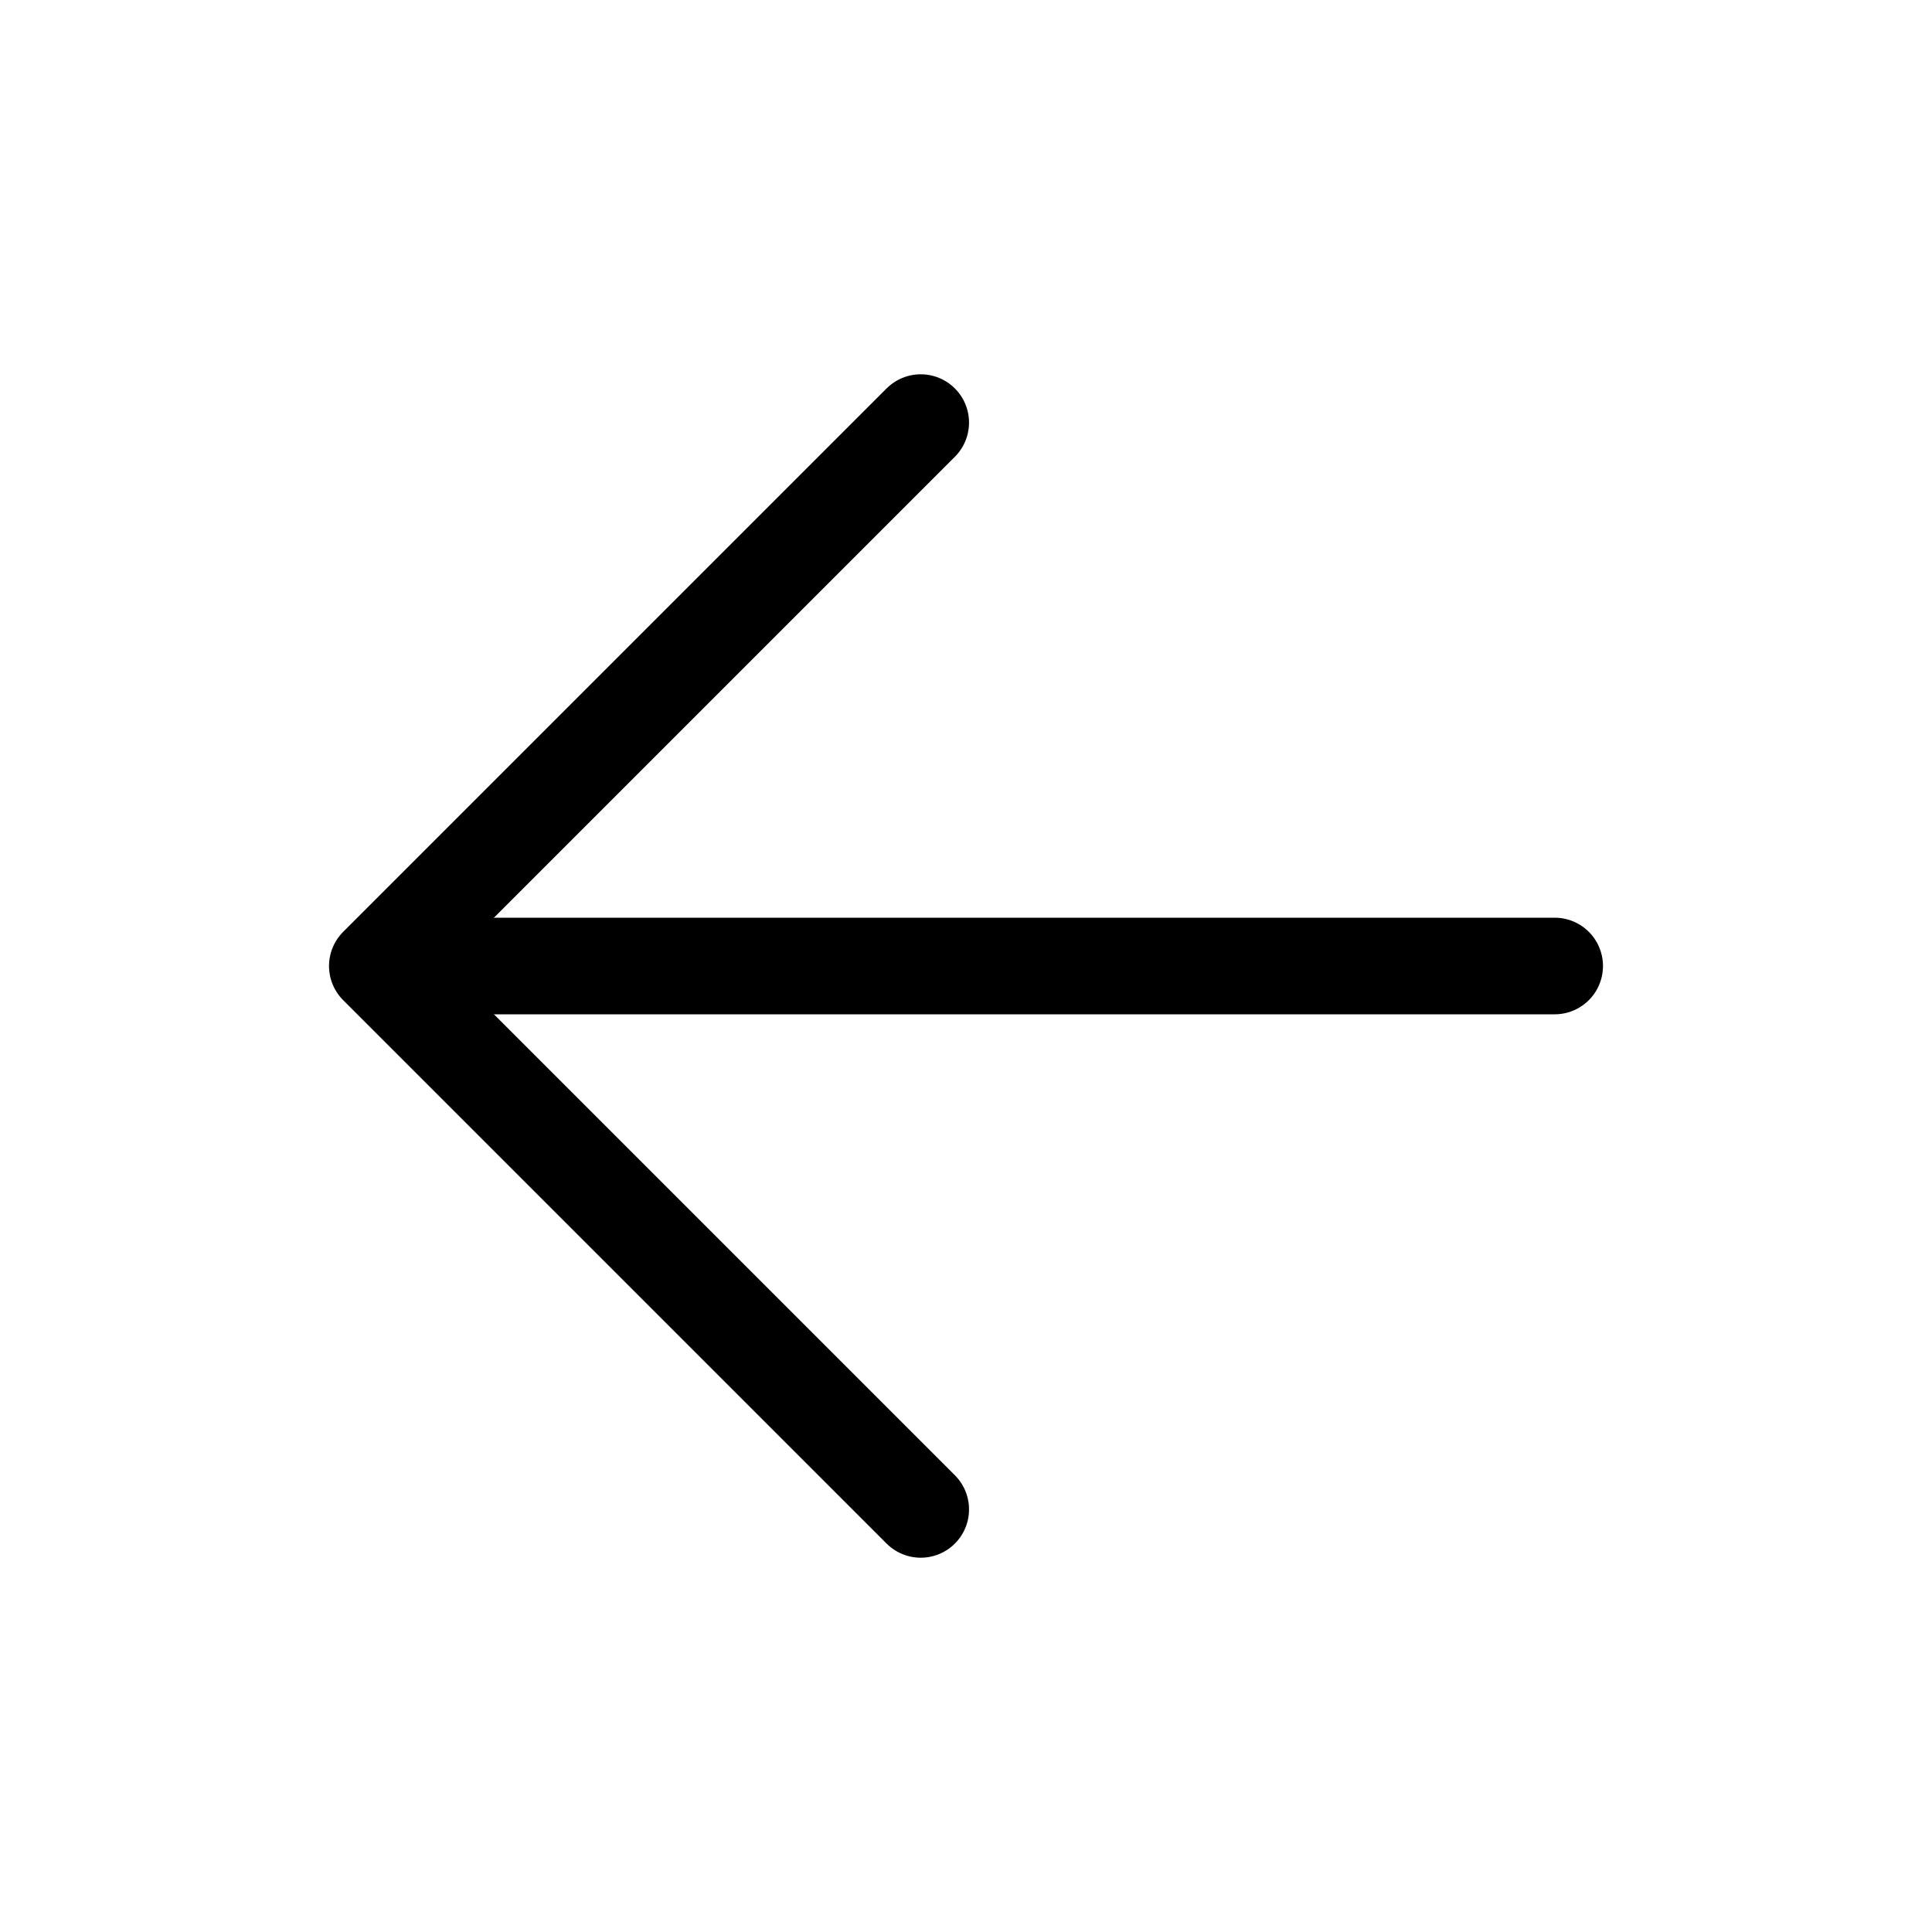
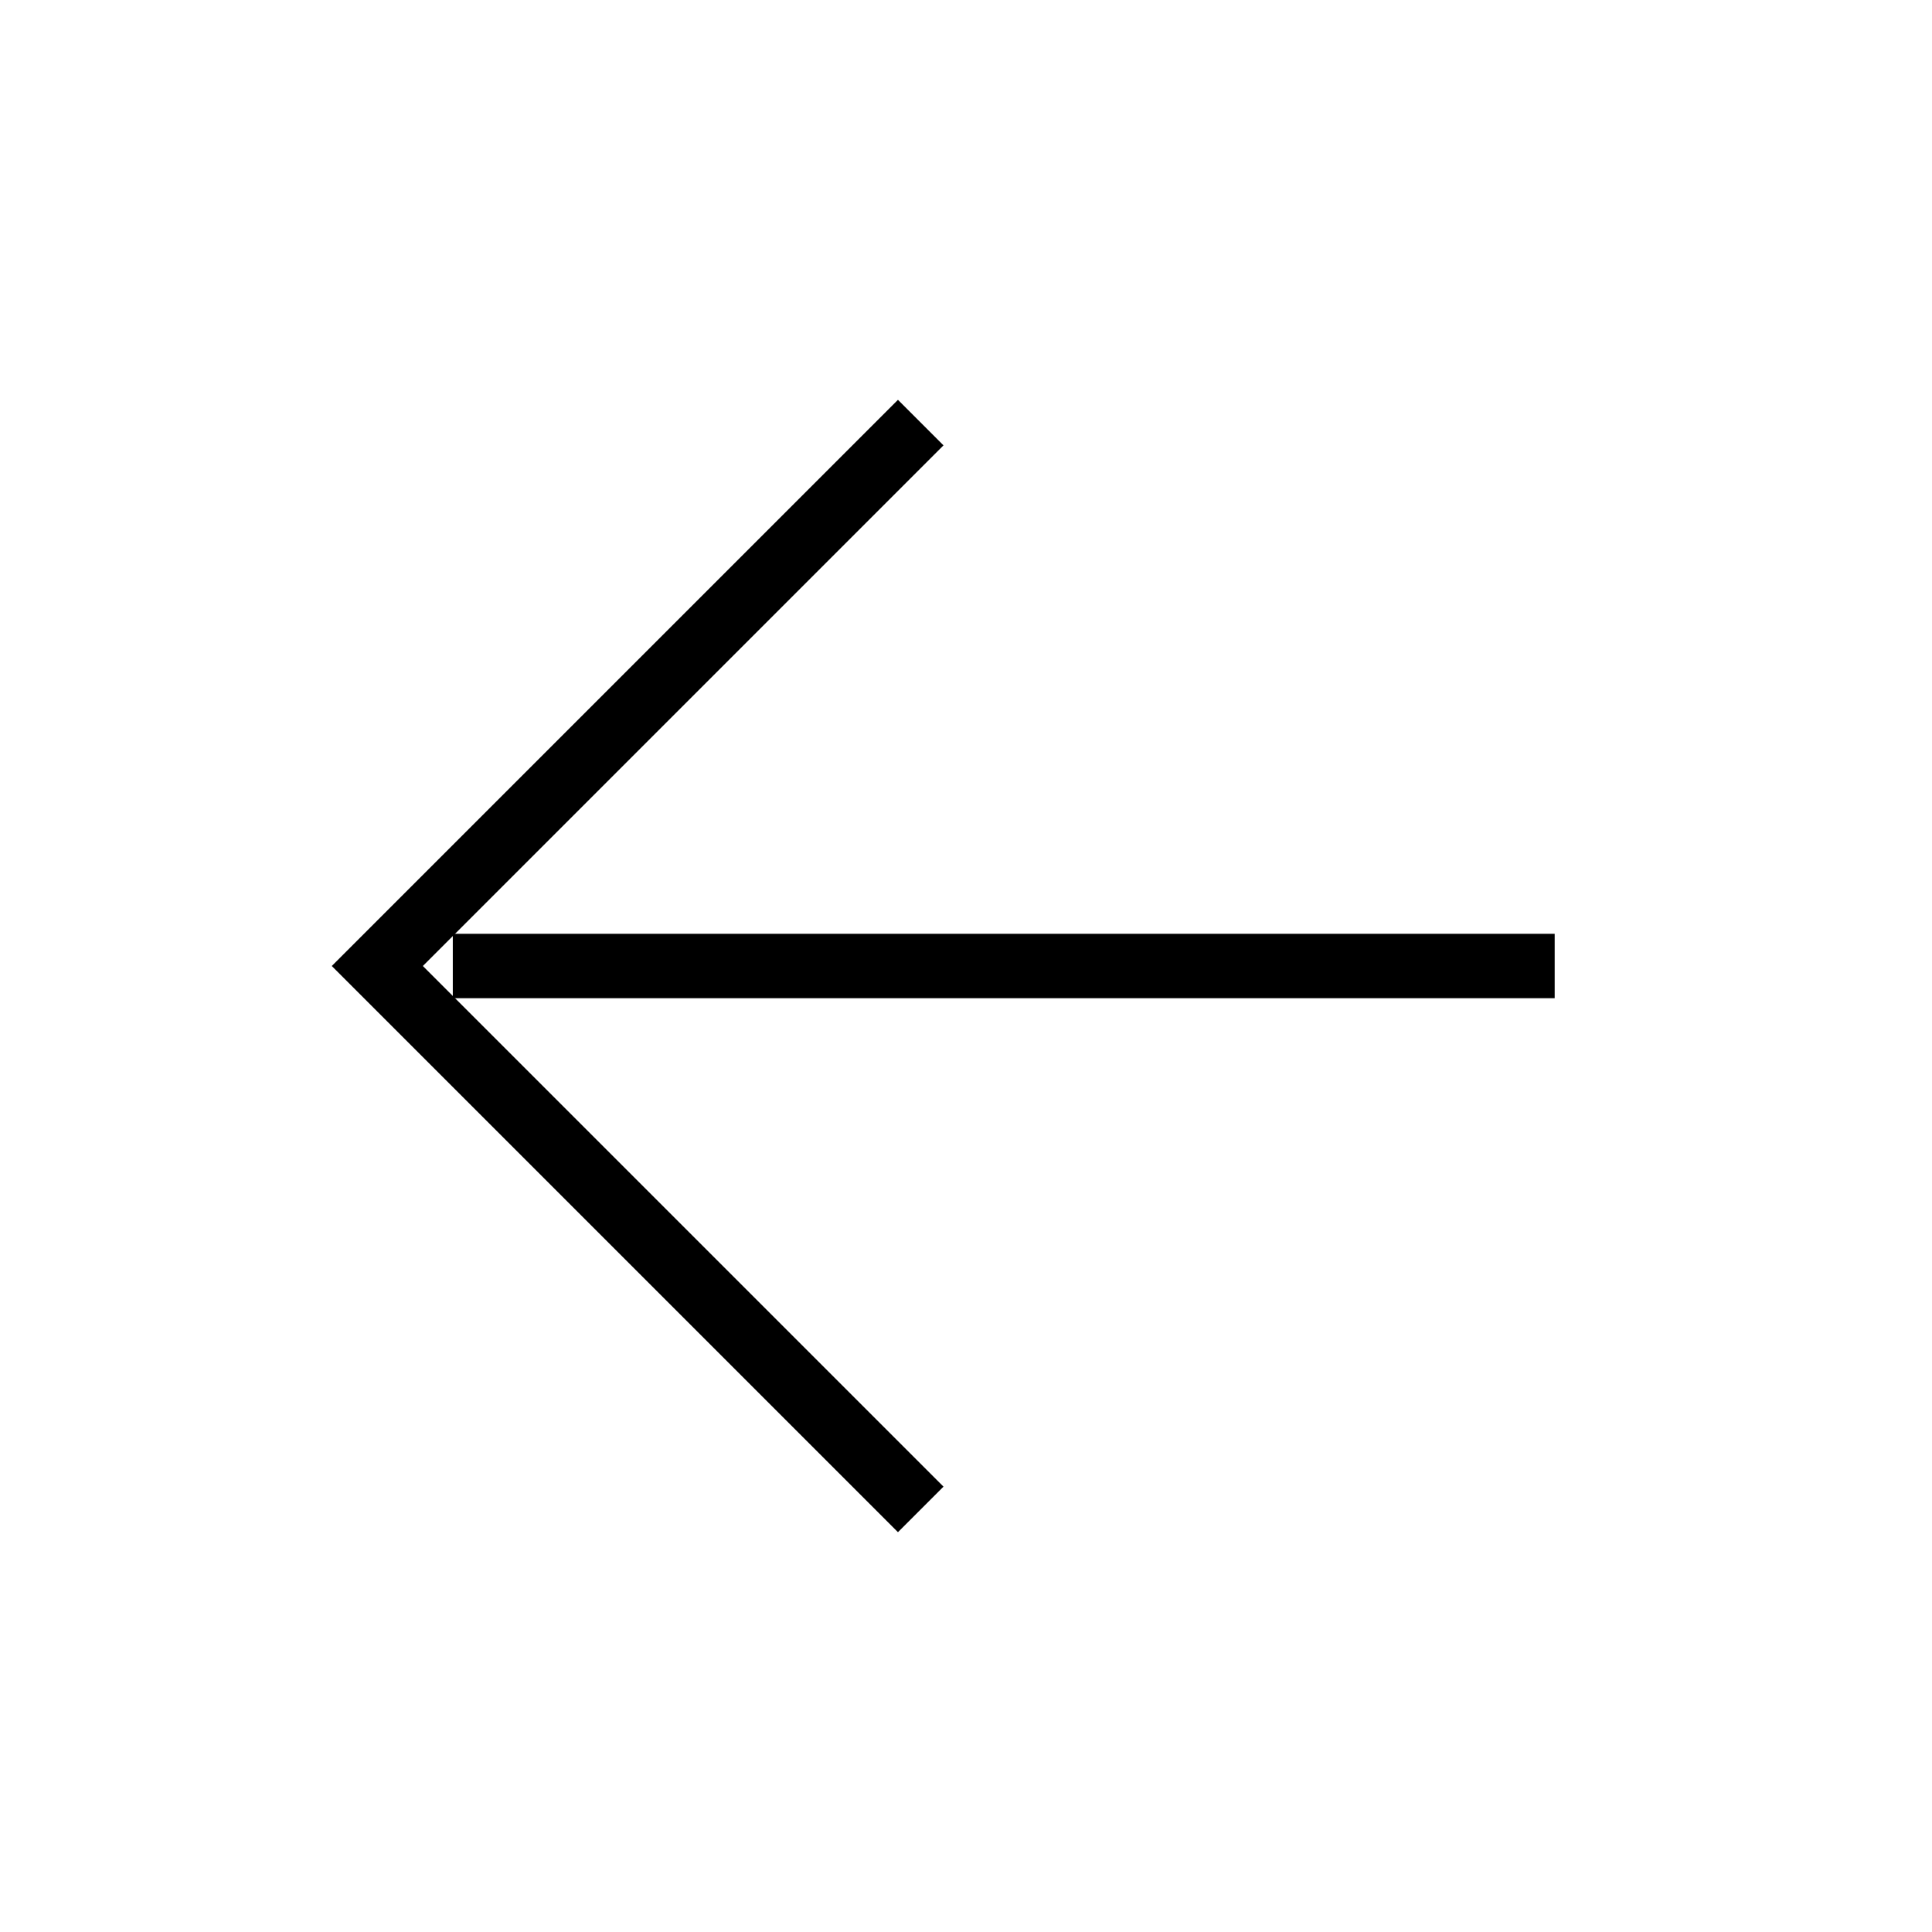
<svg xmlns="http://www.w3.org/2000/svg" width="30" height="30" viewBox="0 0 30 30" fill="none">
-   <path d="M14.297 23.438L5.859 15L14.297 6.562" stroke="black" stroke-width="1.5" stroke-linecap="round" stroke-linejoin="round" />
-   <path d="M7.031 15L24.141 15" stroke="black" stroke-width="1.5" stroke-linecap="round" stroke-linejoin="round" />
+   <path d="M14.297 23.438L5.859 15L14.297 6.562" stroke="black" strokeWidth="1.5" strokeLinecap="round" strokeLinejoin="round" />
+   <path d="M7.031 15L24.141 15" stroke="black" strokeWidth="1.5" strokeLinecap="round" strokeLinejoin="round" />
</svg>
